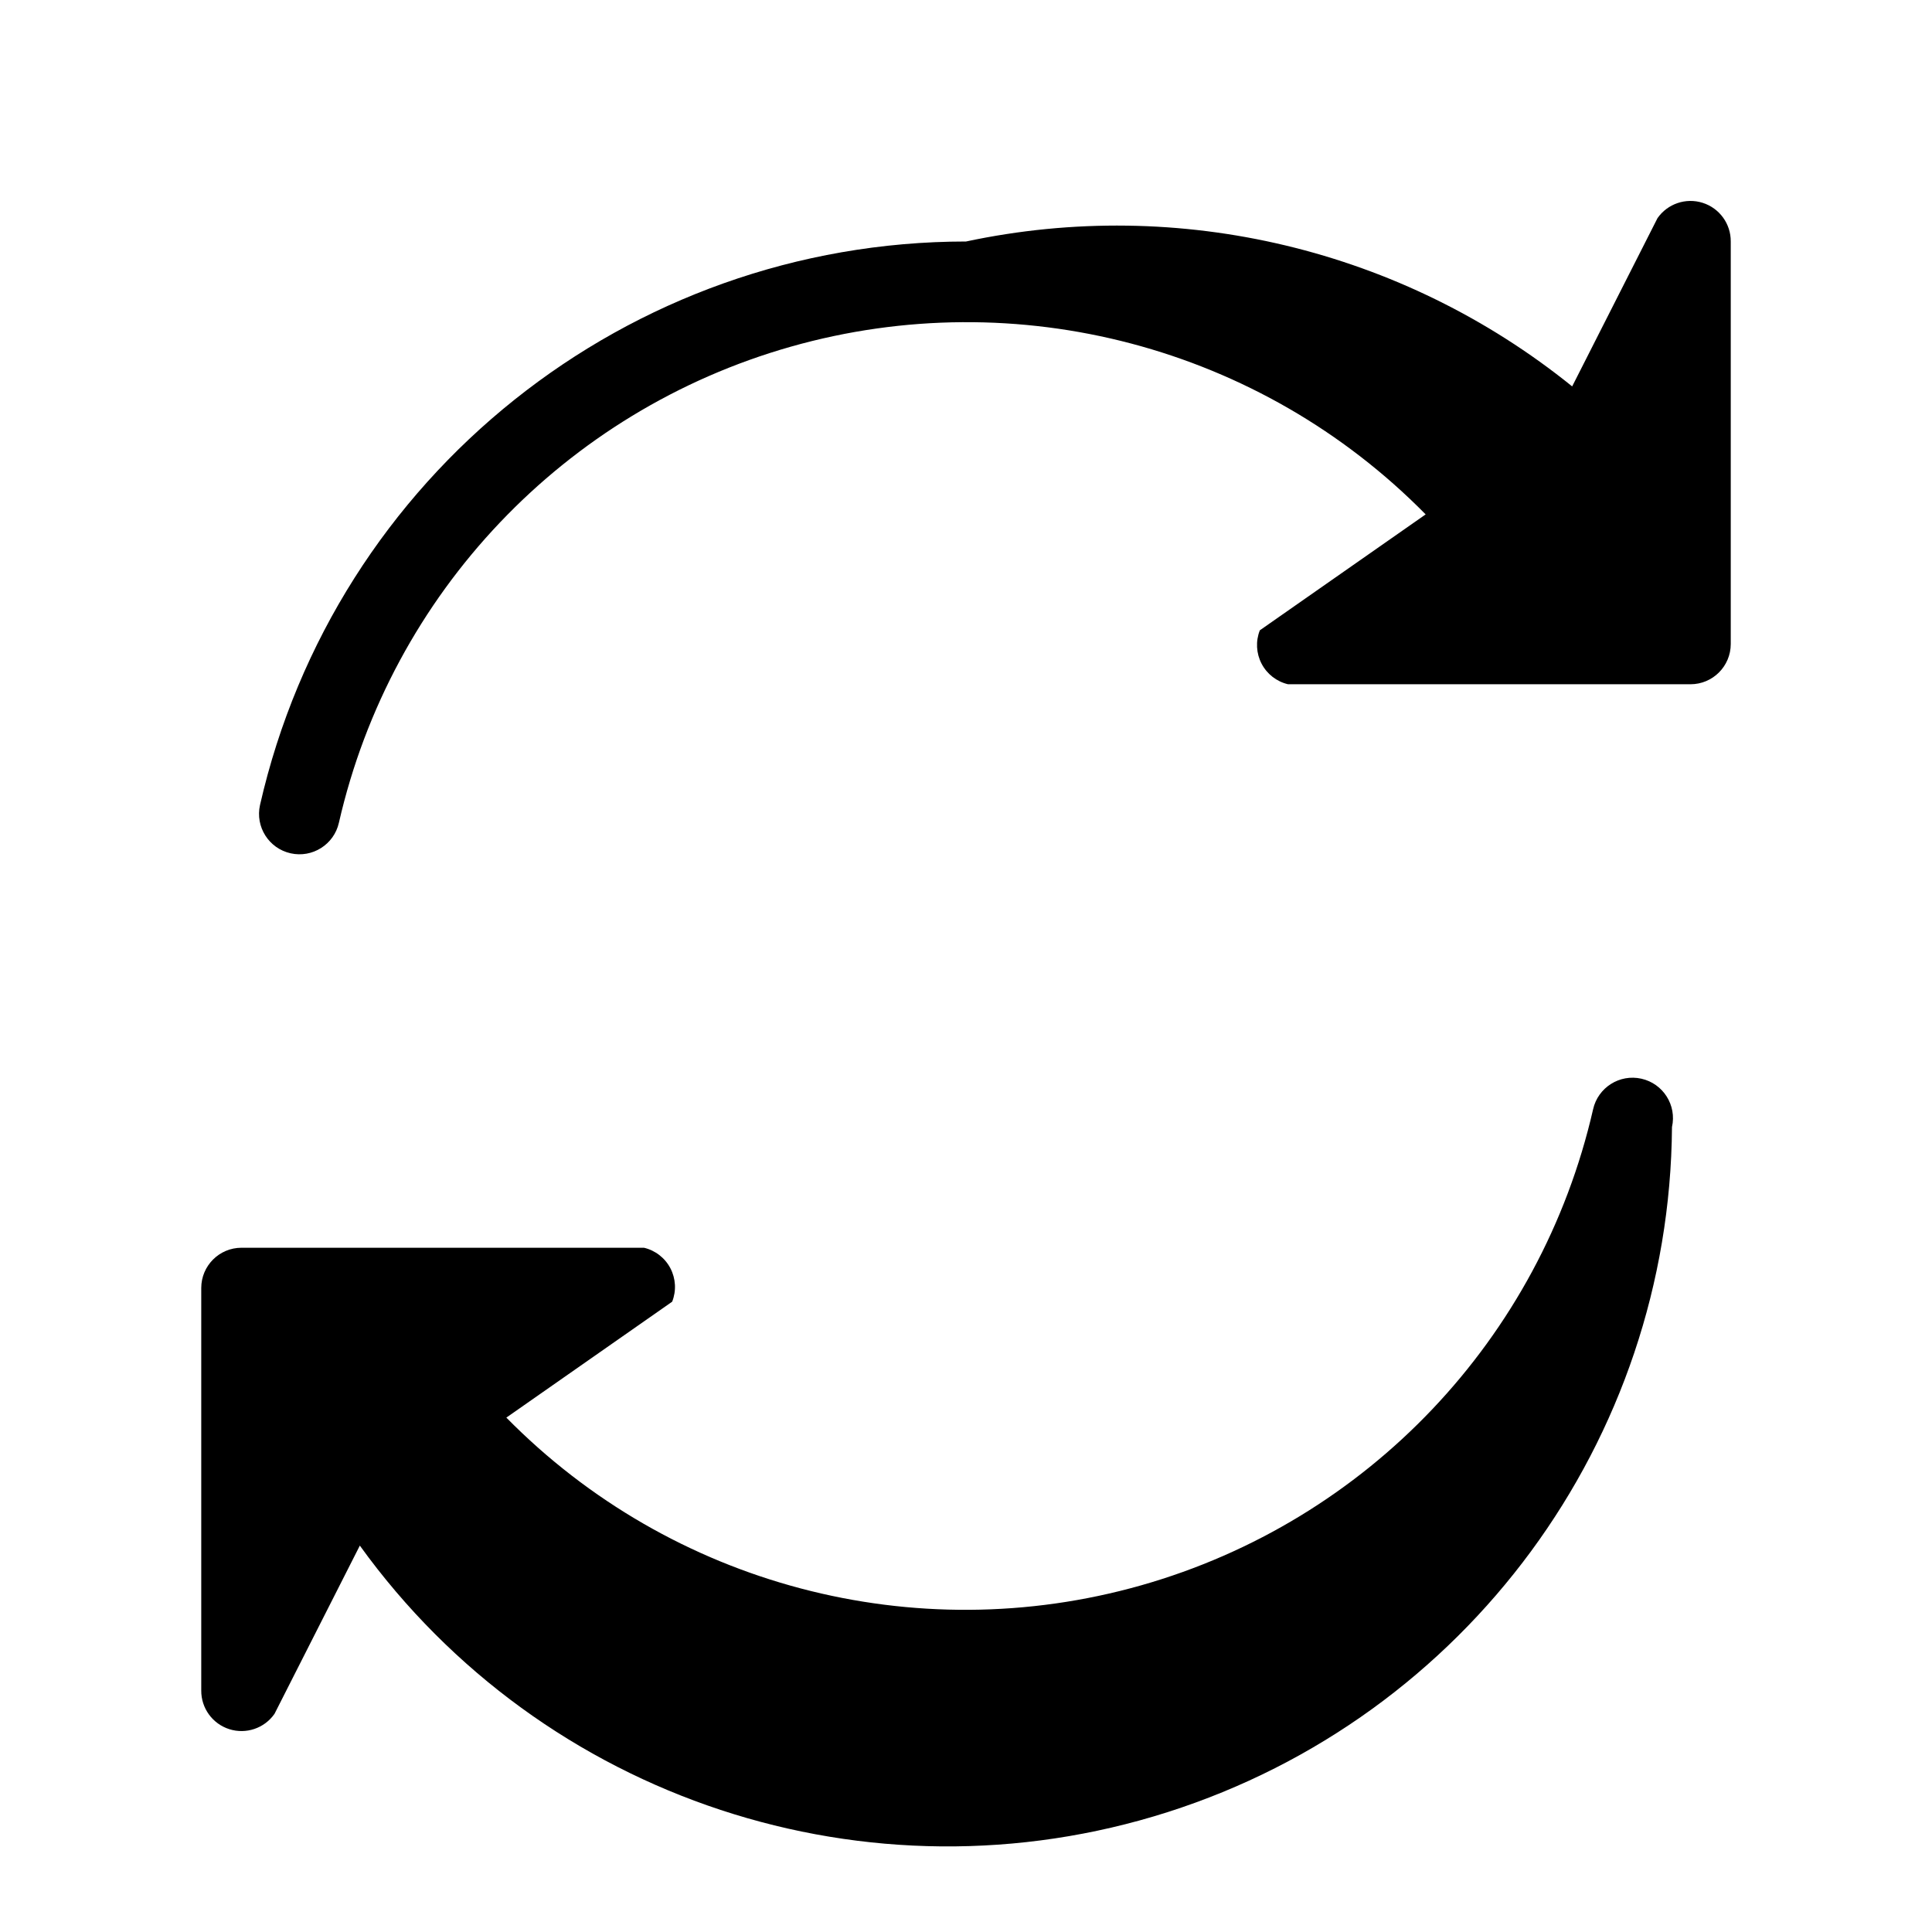
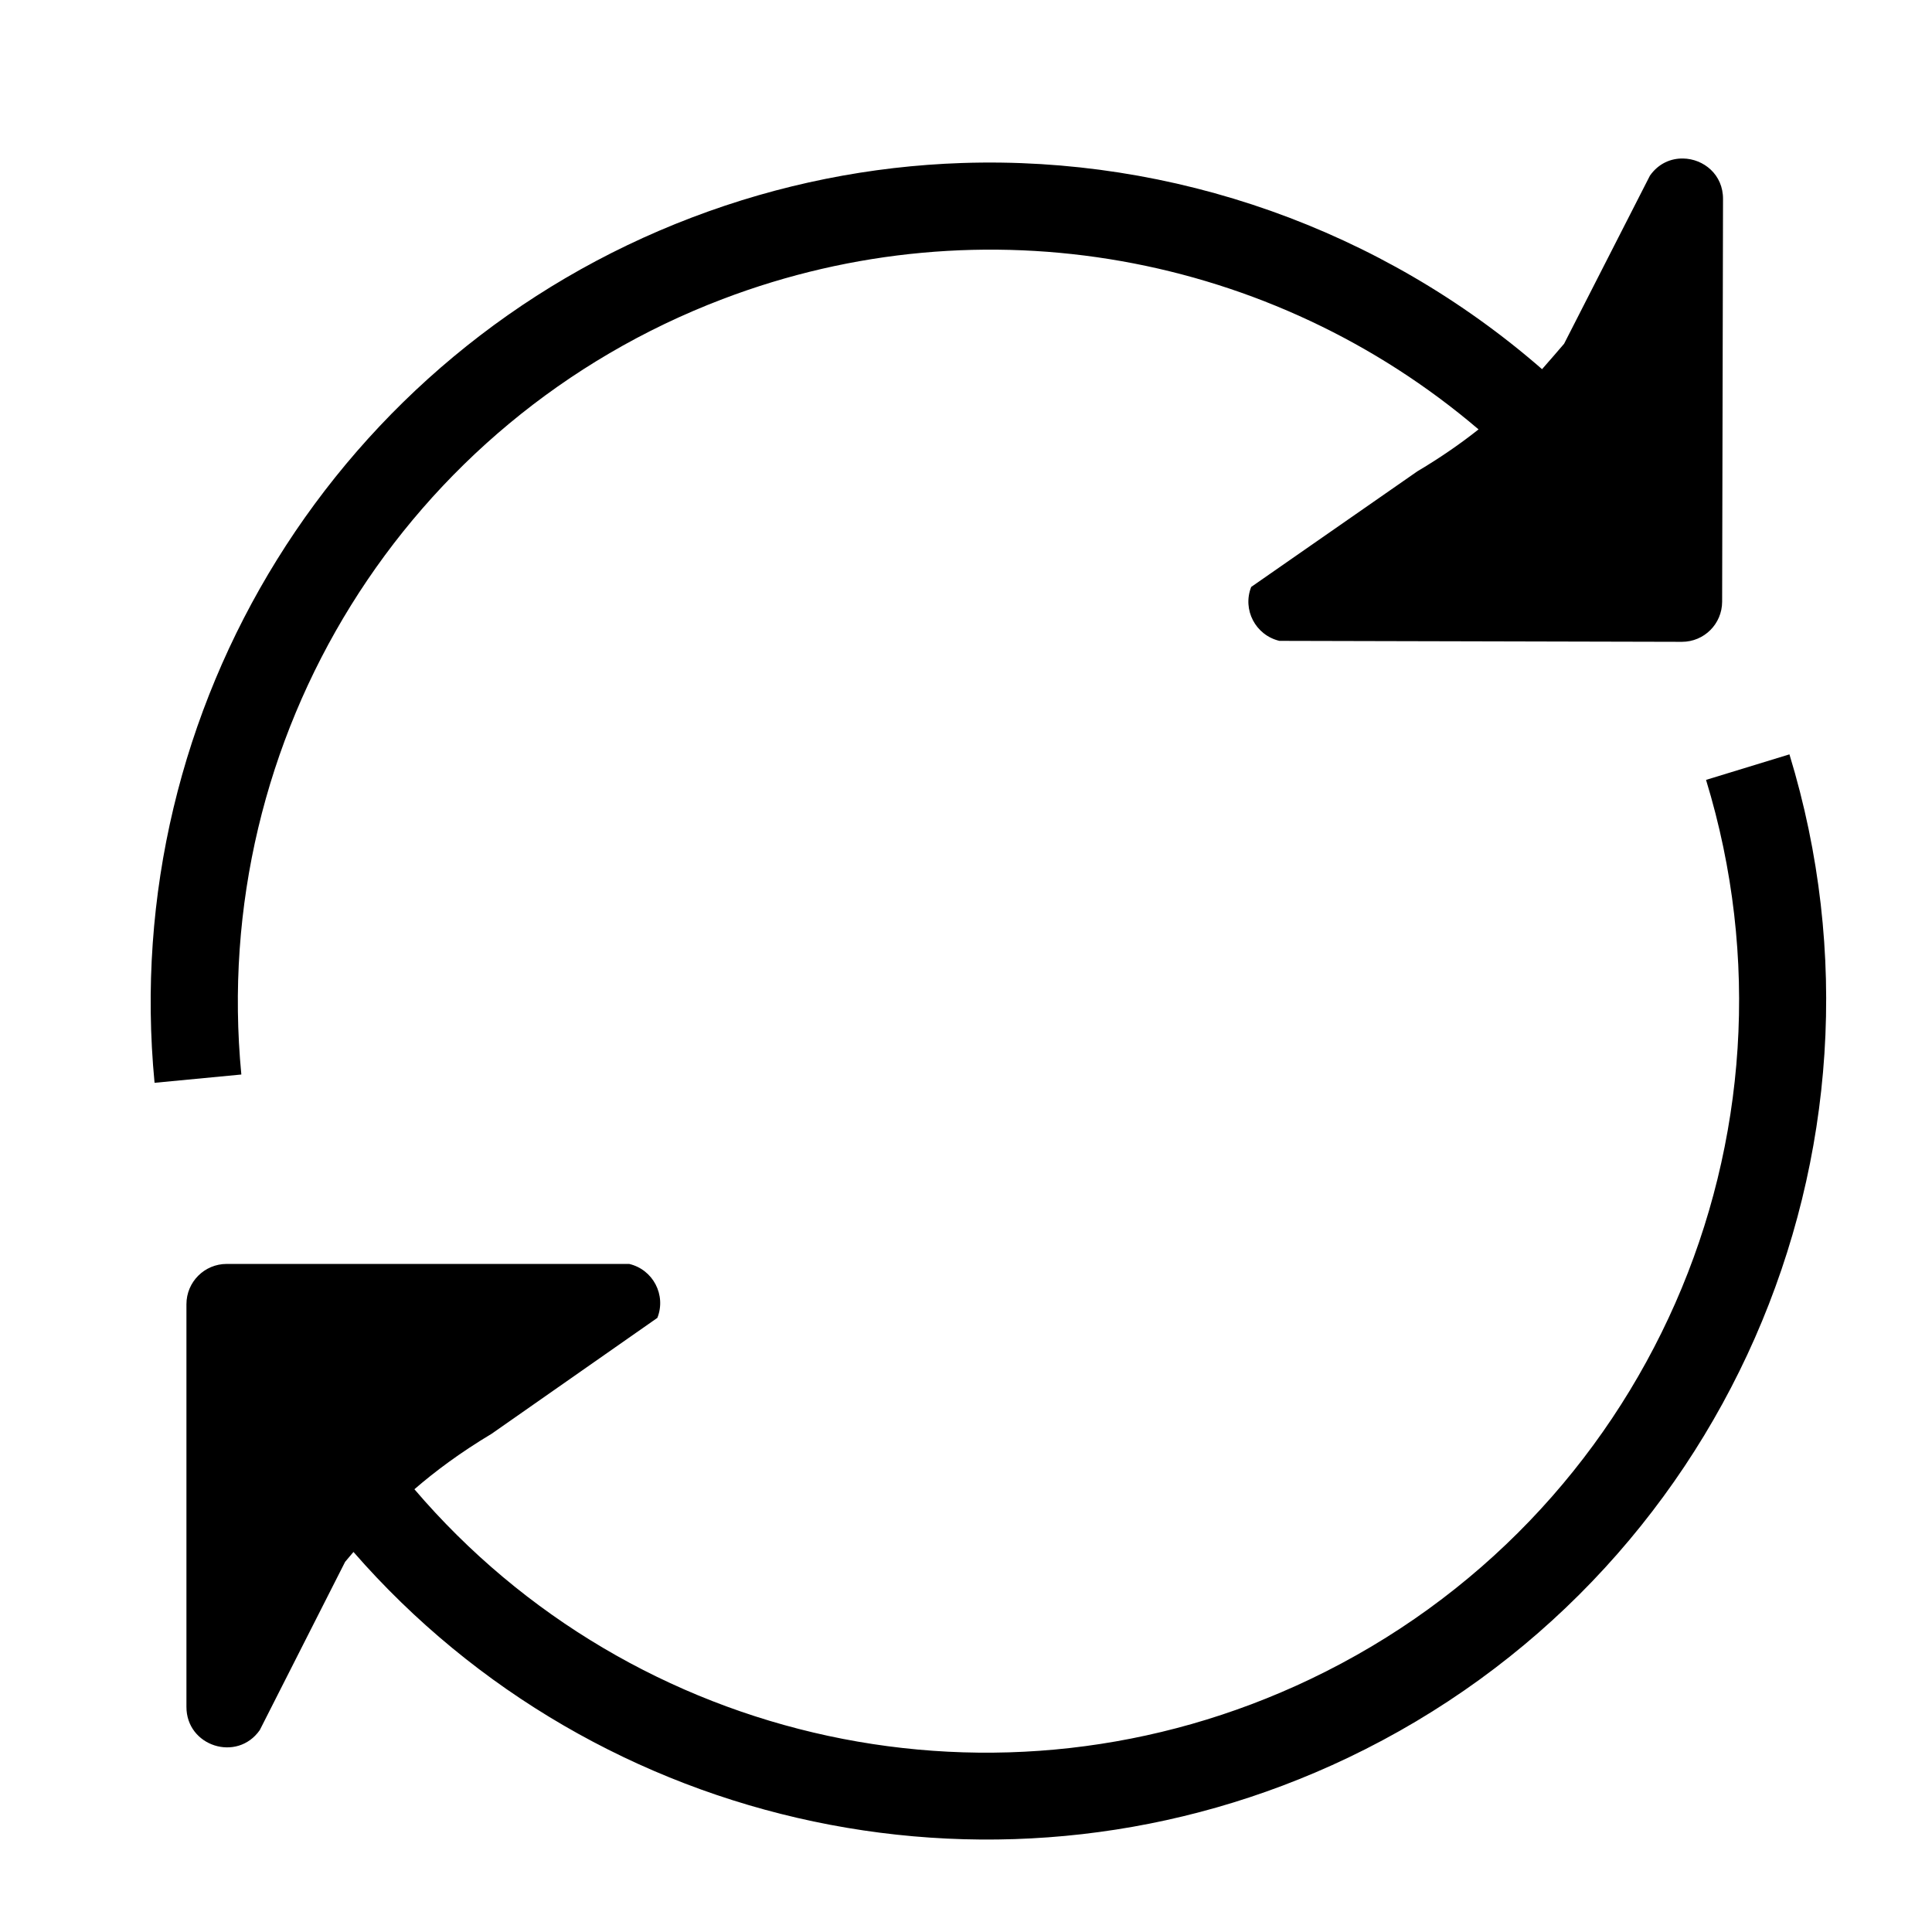
- <svg xmlns="http://www.w3.org/2000/svg" viewBox="0 0 24 24" fill="currentColor">
-   <path fill-rule="evenodd" d="M12 3a9 9 0 0 0-8.77 7 .5.5 0 1 0 .98.22 8 8 0 0 1 13.5-3.83l-2.06 1.44A.5.5 0 0 0 16 8.5h5a.5.5 0 0 0 .5-.5V3a.5.5 0 0 0-.91-.29L19.53 4.8A9 9 0 0 0 12 3z" clip-rule="evenodd" />
-   <path fill-rule="evenodd" d="M20.77 14a.5.5 0 1 0-.98-.22 8 8 0 0 1-13.5 3.83l2.06-1.44A.5.5 0 0 0 8 15.5H3a.5.5 0 0 0-.5.5v5a.5.5 0 0 0 .91.29L4.47 19.2A9 9 0 0 0 20.77 14z" clip-rule="evenodd" />
+ <svg xmlns="http://www.w3.org/2000/svg" viewBox="0 0 24 24" fill="currentColor" version="1.1" id="svg2">
+   <defs id="defs2" />
+   <path id="path2" d="M 22.229 9.371 L 21.193 9.688 C 22.548 14.119 20.46 18.864 16.277 20.859 C 12.42 22.699 7.866 21.683 5.148 18.5 C 5.402 18.28 5.713 18.047 6.107 17.811 L 8.166 16.371 C 8.278 16.088 8.113 15.771 7.816 15.701 L 2.816 15.701 C 2.54 15.701 2.316 15.925 2.316 16.201 L 2.316 21.201 C 2.313 21.692 2.945 21.895 3.227 21.492 L 4.287 19.402 C 4.321 19.363 4.354 19.321 4.391 19.279 C 7.428 22.764 12.479 23.87 16.744 21.836 C 21.403 19.614 23.738 14.307 22.229 9.371 z " />
+   <path id="path2-9" d="M 20.908 1.969 C 20.756 1.966 20.602 2.031 20.496 2.182 L 19.43 4.27 C 19.347 4.365 19.258 4.472 19.156 4.586 C 17.158 2.845 14.571 1.937 11.947 2.025 C 10.821 2.063 9.689 2.285 8.592 2.703 C 4.204 4.374 1.47 8.778 1.92 13.451 L 2.998 13.348 C 2.594 9.154 5.039 5.214 8.977 3.715 C 12.221 2.479 15.812 3.155 18.367 5.334 C 18.154 5.503 17.905 5.678 17.607 5.855 L 15.543 7.291 C 15.431 7.574 15.596 7.89 15.893 7.961 L 20.893 7.973 C 21.169 7.973 21.392 7.751 21.393 7.475 L 21.404 2.475 C 21.407 2.168 21.162 1.973 20.908 1.969 z " />
</svg>
